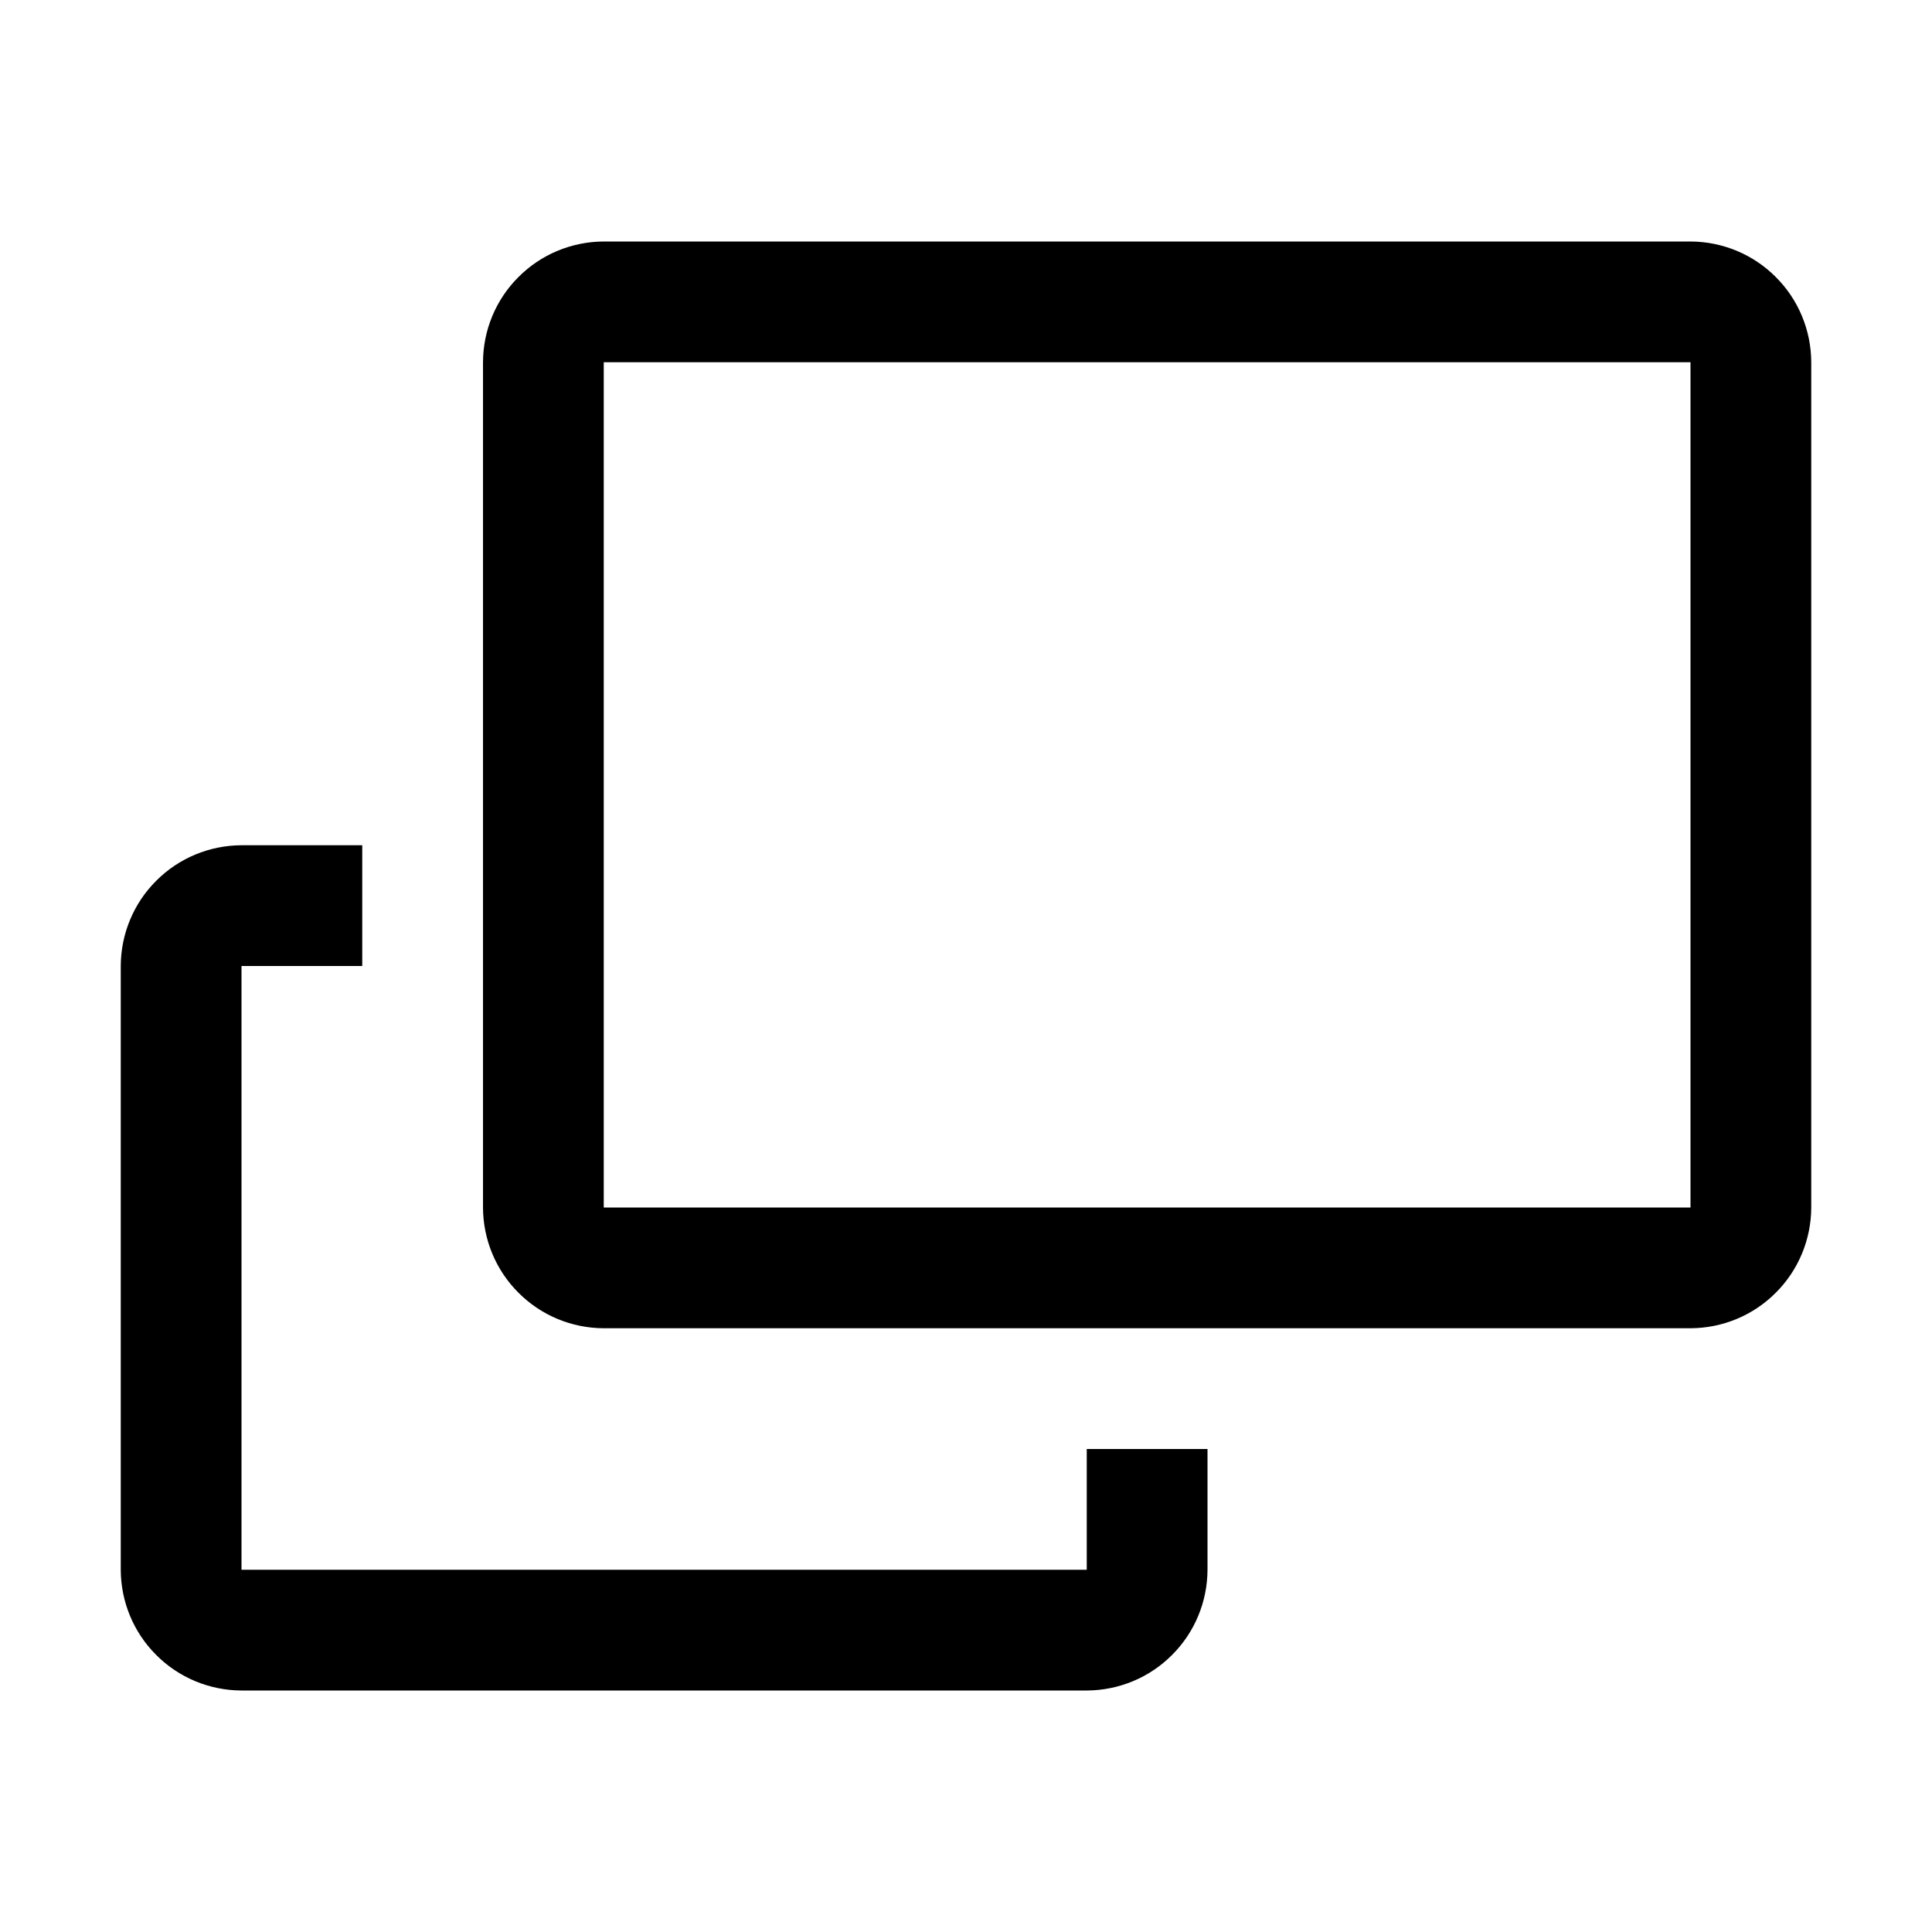
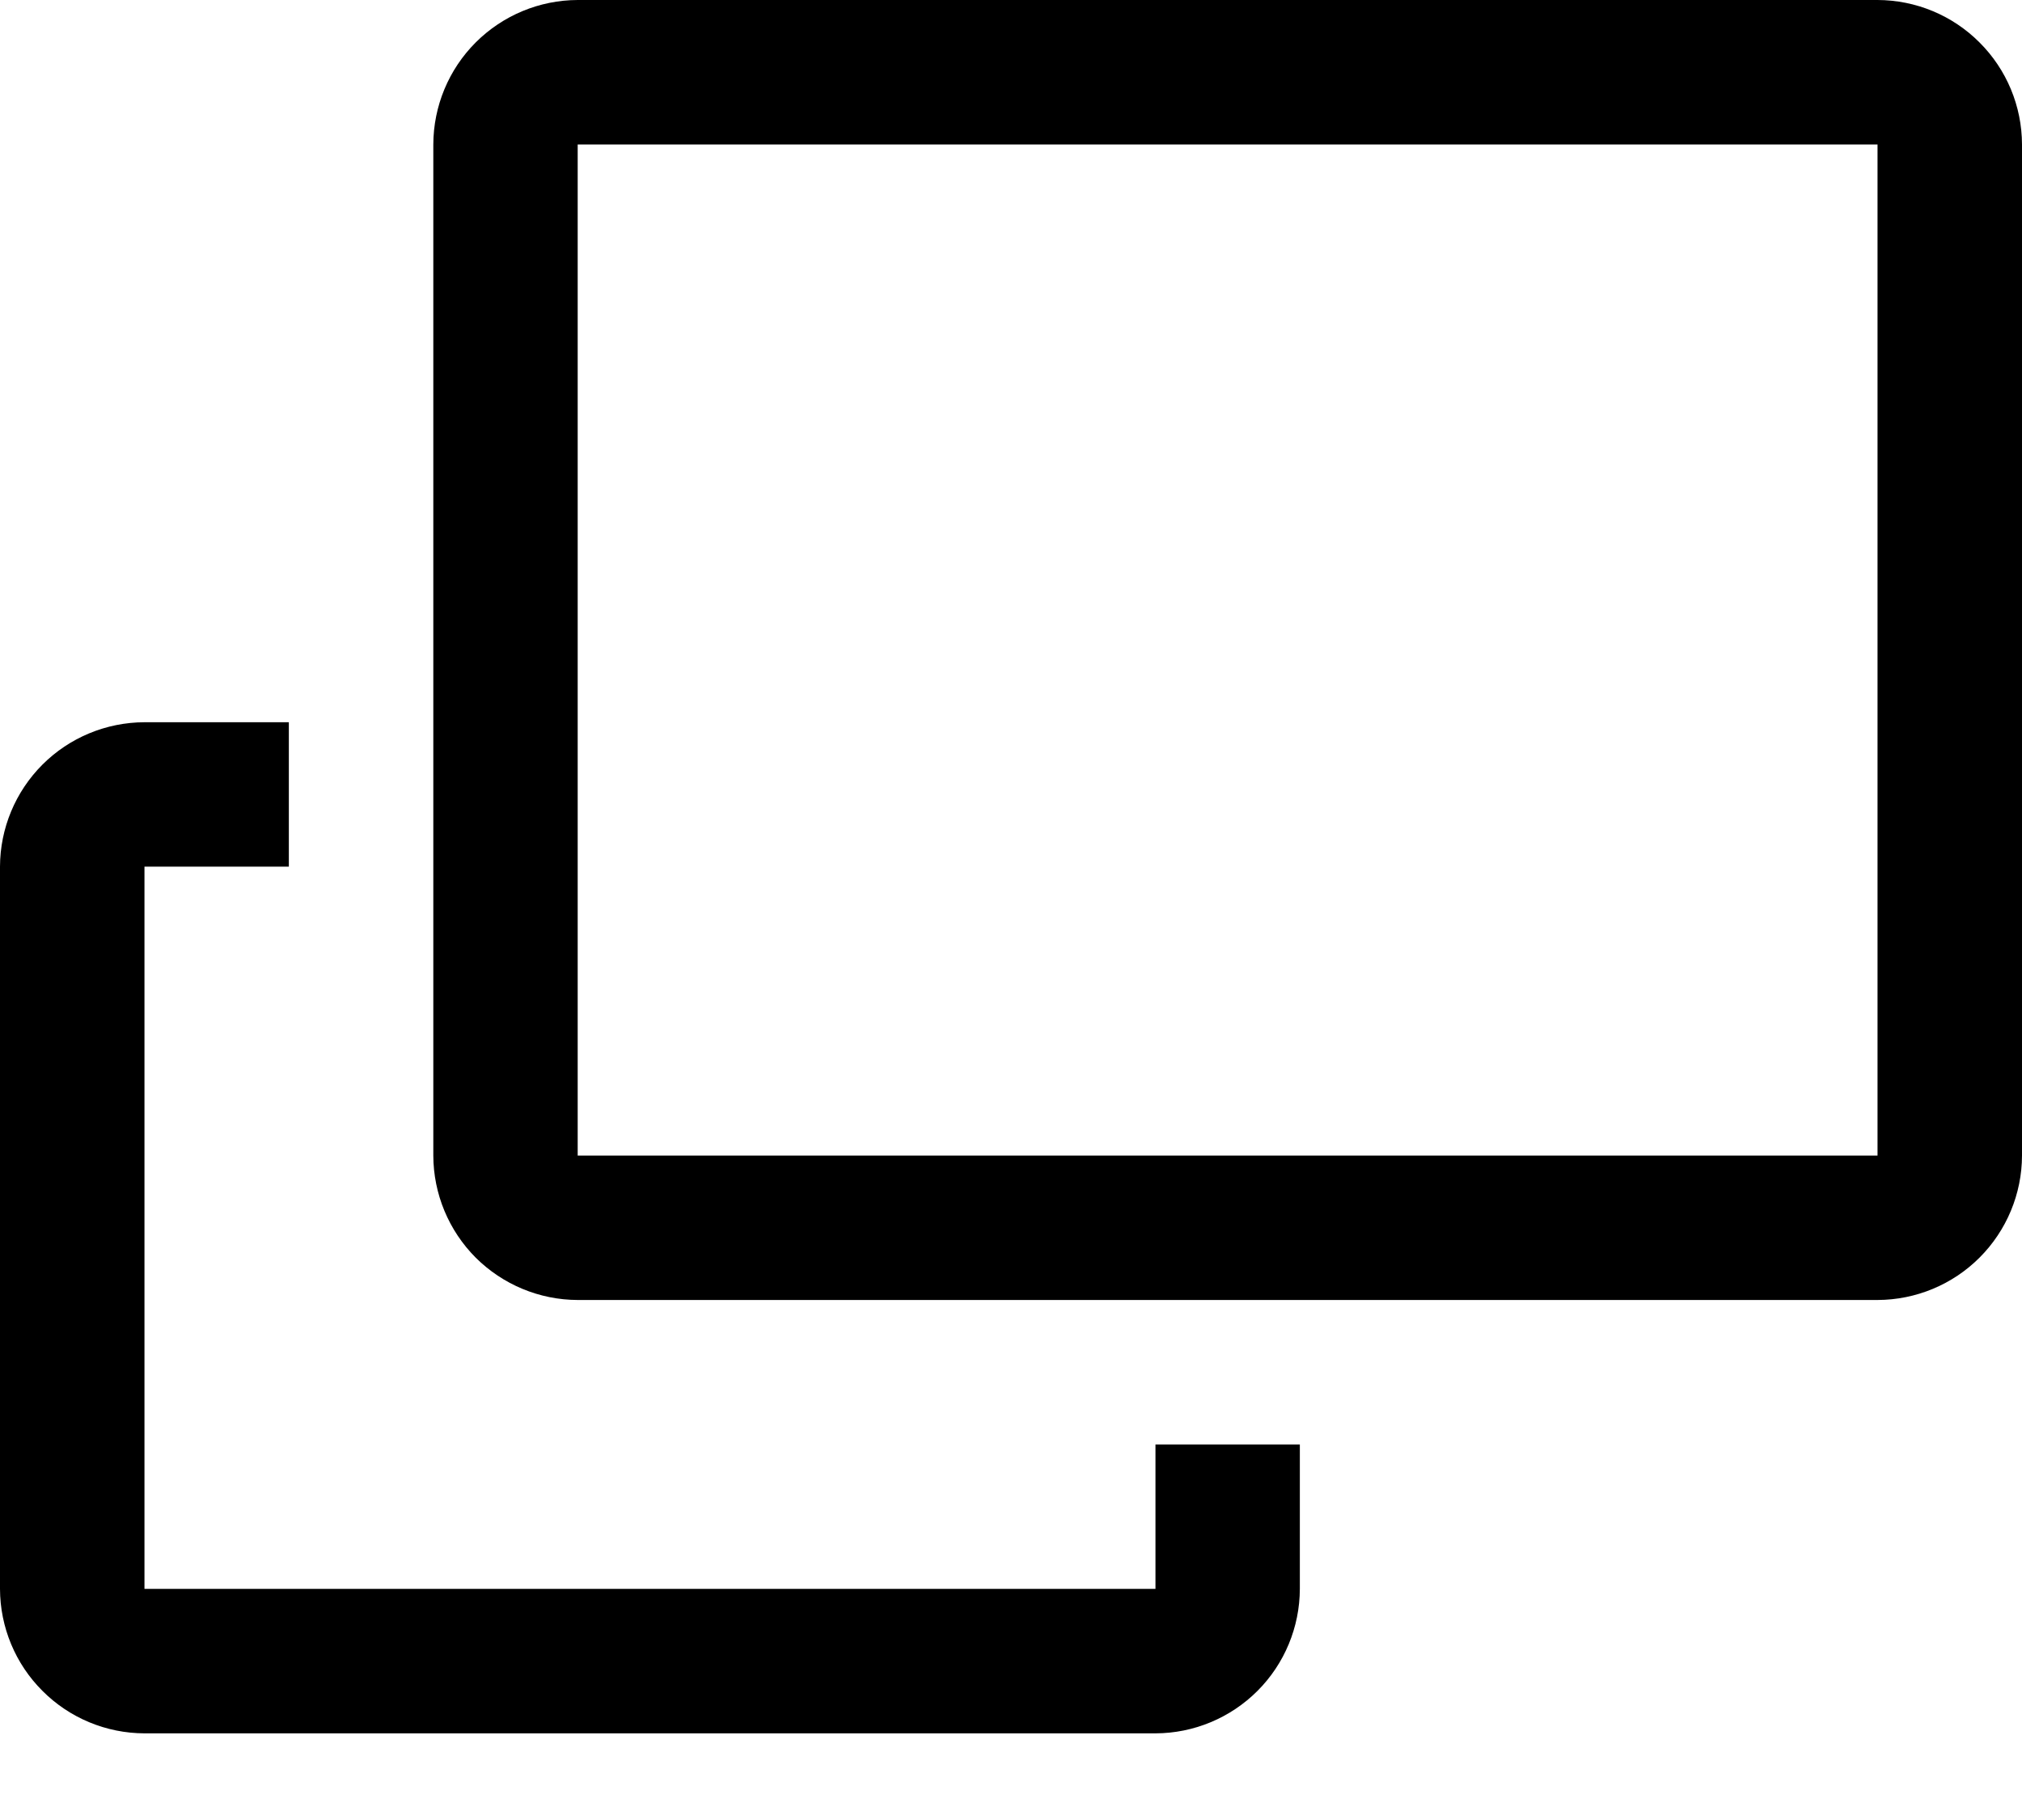
- <svg xmlns="http://www.w3.org/2000/svg" width="16" height="16" viewBox="0 0 16 16" fill="none">
-   <path fill-rule="evenodd" clip-rule="evenodd" d="M5 2H14C14.265 2.001 14.519 2.106 14.706 2.294C14.894 2.481 14.999 2.735 15 3V10C14.999 10.265 14.894 10.519 14.706 10.706C14.519 10.894 14.265 10.999 14 11H5C4.735 10.999 4.481 10.894 4.294 10.706C4.106 10.519 4.001 10.265 4 10V3C4.001 2.735 4.106 2.481 4.294 2.294C4.481 2.106 4.735 2.001 5 2ZM5 10H14V3H5V10ZM2 13H9V12H10V13C9.999 13.265 9.894 13.519 9.706 13.706C9.519 13.894 9.265 13.999 9 14H2C1.735 13.999 1.481 13.894 1.294 13.706C1.106 13.519 1.001 13.265 1 13V8C1.001 7.735 1.106 7.481 1.294 7.294C1.481 7.106 1.735 7.001 2 7H3V8H2V13Z" fill="black" />
+ <svg xmlns="http://www.w3.org/2000/svg" width="20" height="18" viewBox="0 0 20 18" fill="none">
+   <path d="M18.571 0H5.714C5.336 0.001 4.973 0.152 4.705 0.42C4.438 0.687 4.287 1.05 4.286 1.429V11.429C4.287 11.807 4.438 12.17 4.705 12.438C4.973 12.705 5.336 12.856 5.714 12.857H18.571C18.95 12.856 19.313 12.705 19.58 12.438C19.848 12.17 19.999 11.807 20 11.429V1.429C19.999 1.05 19.848 0.687 19.58 0.42C19.313 0.152 18.95 0.001 18.571 0V0ZM18.571 11.429H5.714V1.429H18.571V11.429Z" fill="black" />
+   <path d="M11.429 15.714H1.429V8.571H2.857V7.143H1.429C1.05 7.144 0.687 7.295 0.42 7.562C0.152 7.83 0.001 8.193 0 8.571V15.714C0.001 16.093 0.152 16.456 0.42 16.723C0.687 16.991 1.05 17.142 1.429 17.143H11.429C11.807 17.142 12.17 16.991 12.438 16.723C12.705 16.456 12.856 16.093 12.857 15.714V14.286H11.429V15.714Z" fill="black" />
</svg>
